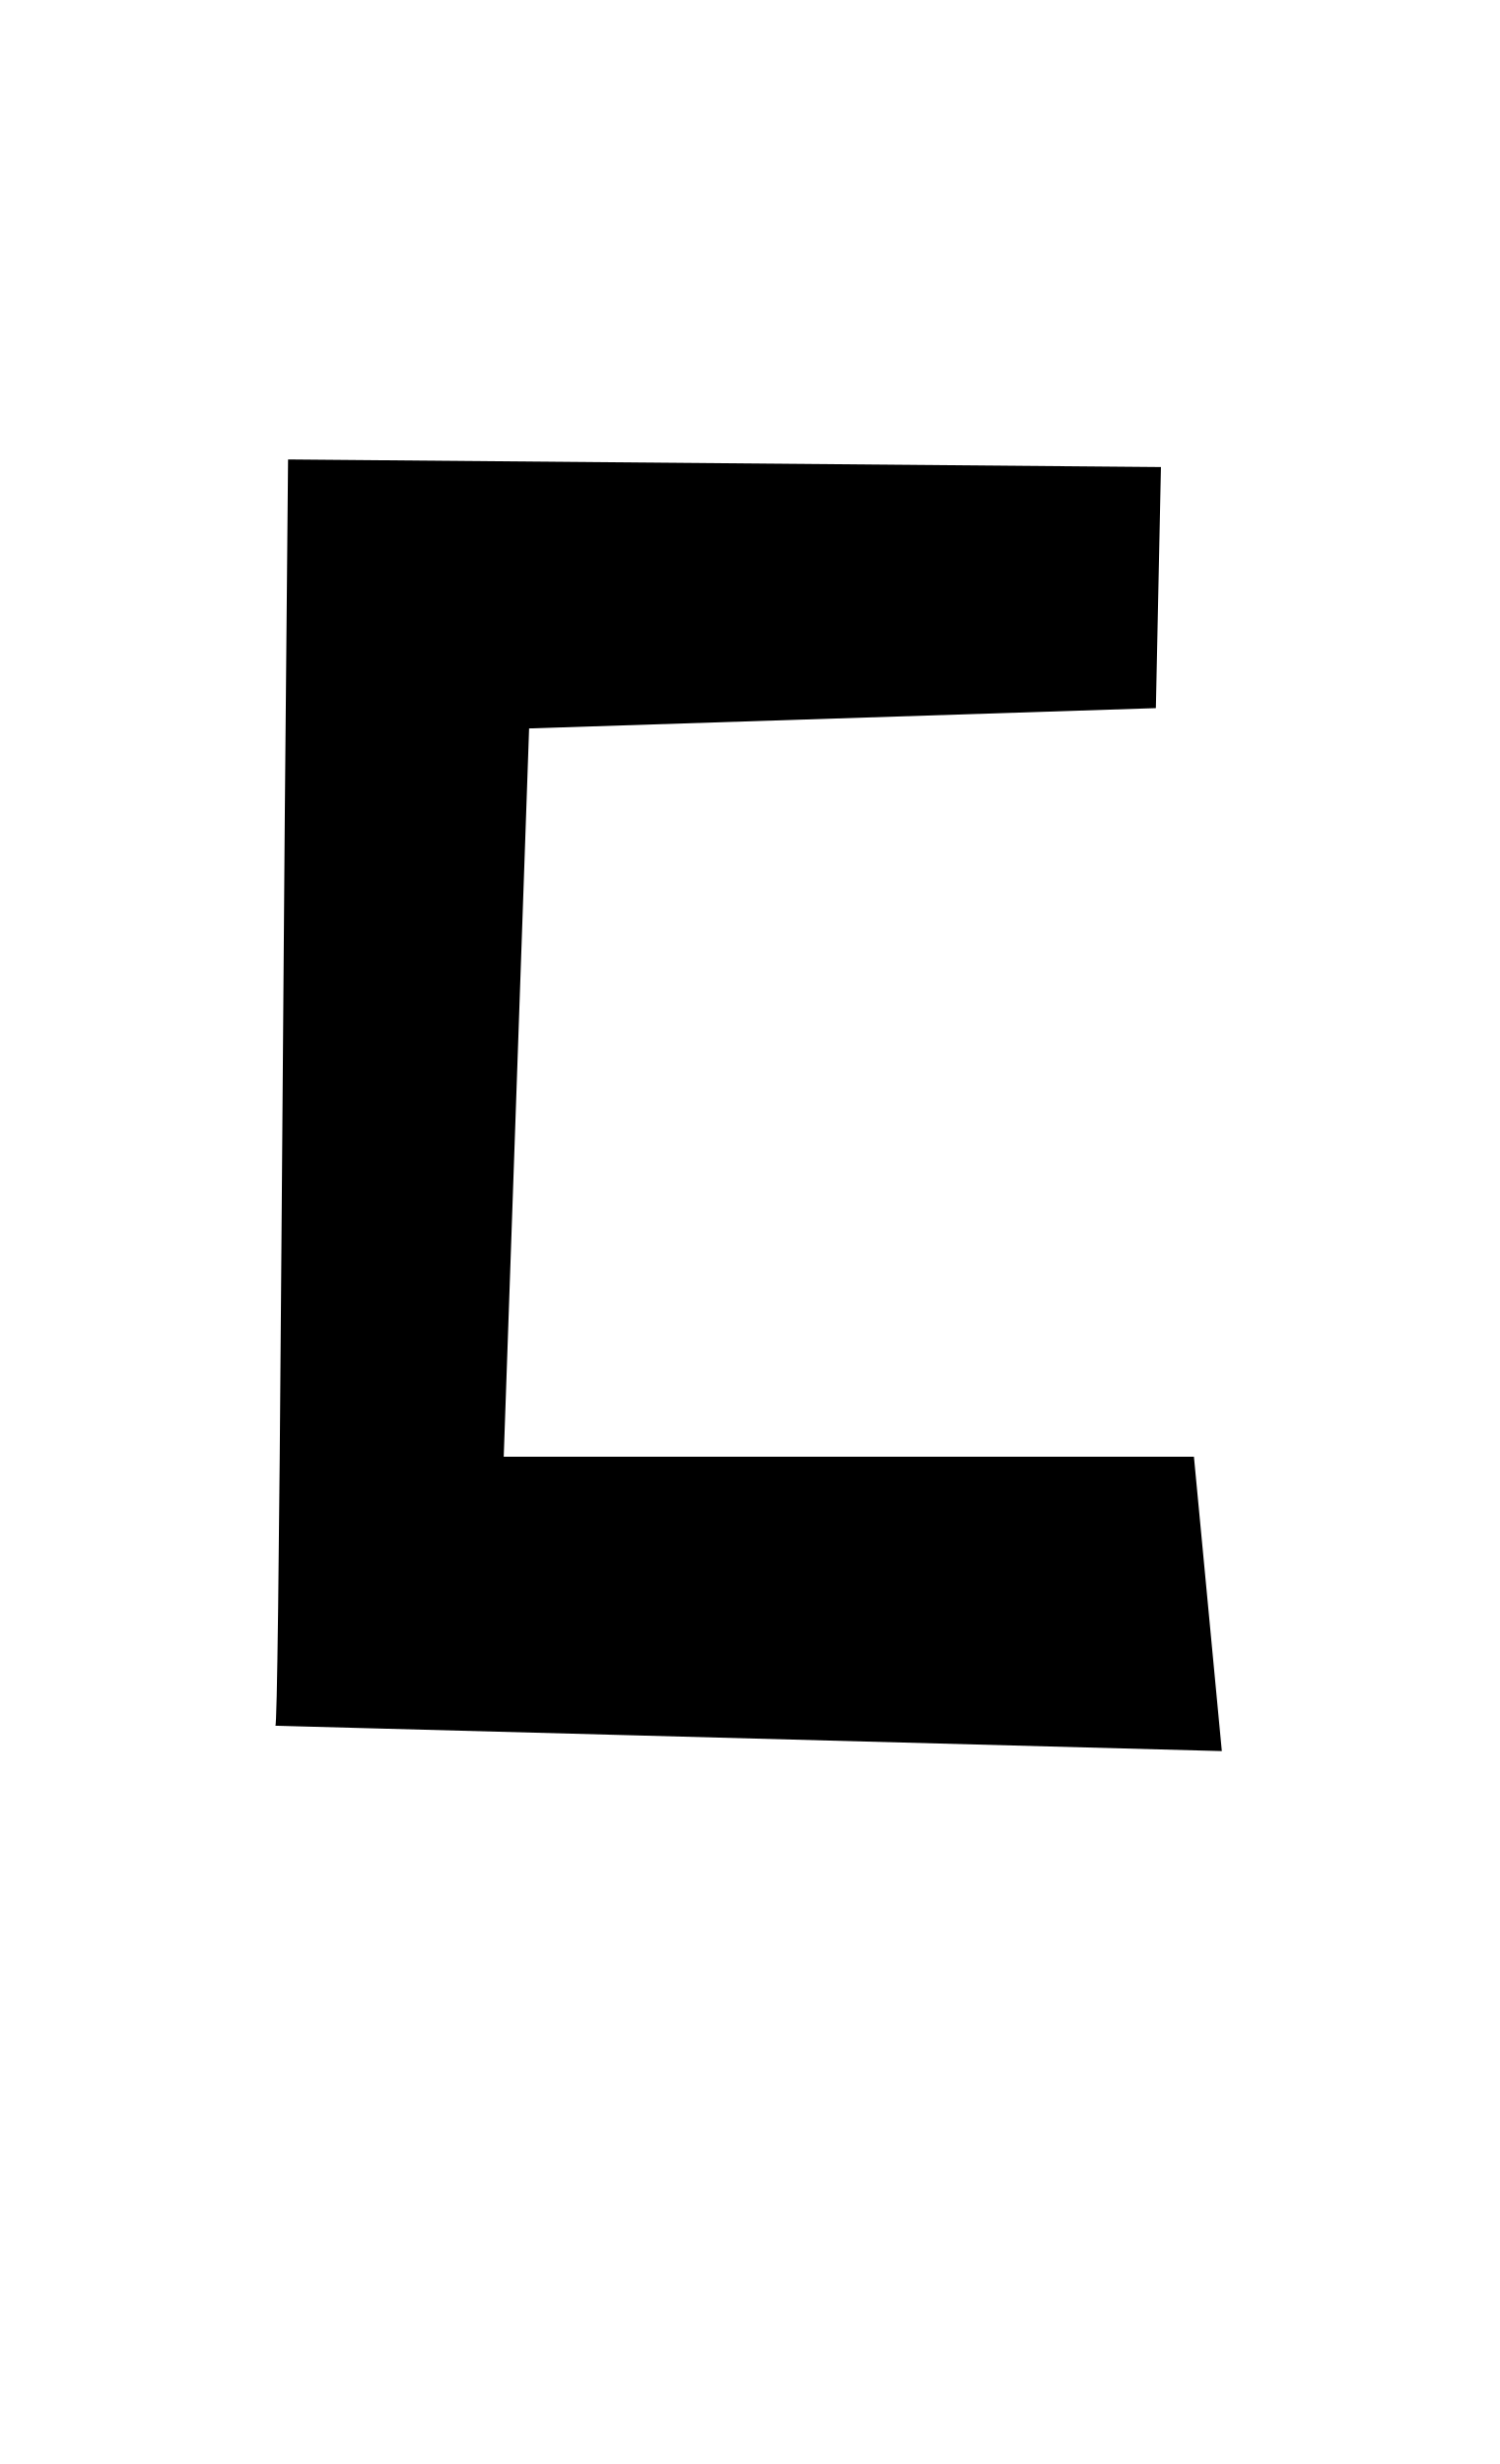
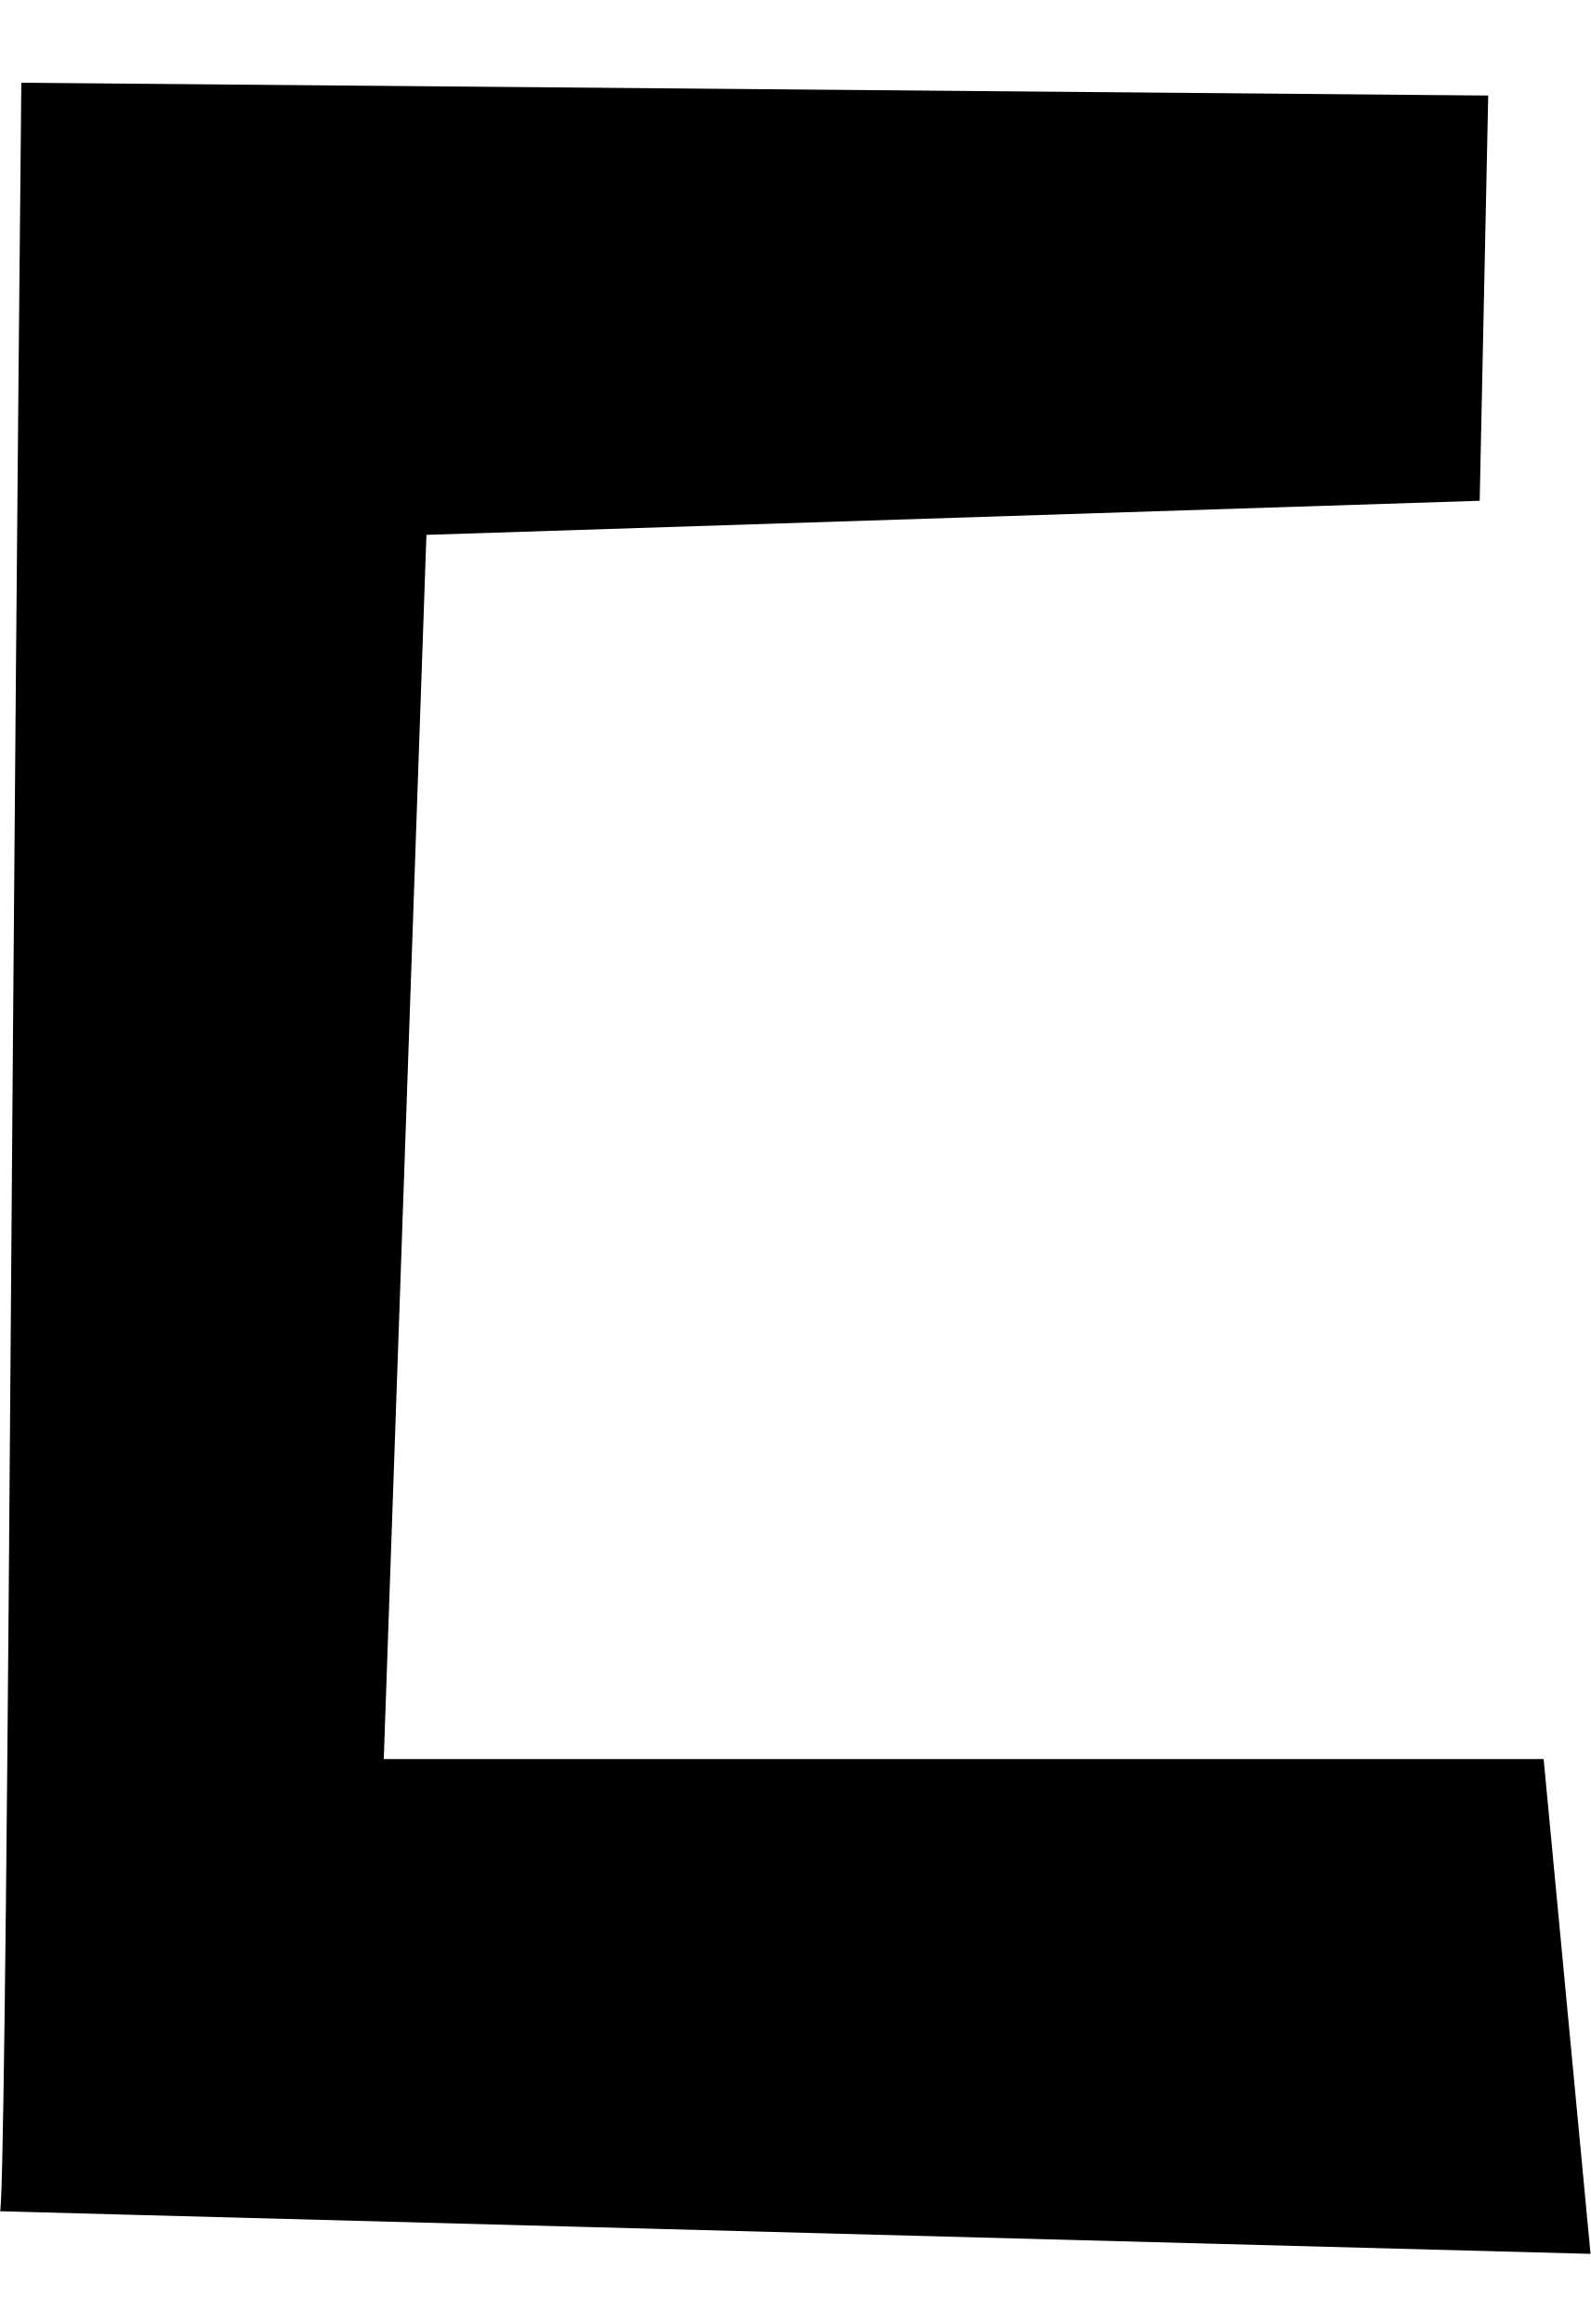
- <svg xmlns="http://www.w3.org/2000/svg" version="1.0" id="glyph_C" x="0px" y="0px" width="56px" height="92px">
+ <svg xmlns="http://www.w3.org/2000/svg" version="1.0" id="glyph_C" x="0px" y="0px" width="67.41px" height="98.466px">
  <g id="C">
-     <path style="fill:#000000;stroke-width:0px" d="M19.757 27.198 C19.52 33.996 19.046 47.593 18.809 54.391 C25.252 54.391 38.138 54.391 44.581 54.391 C44.841 57.139 45.363 62.634 45.623 65.382 Q36.788 65.145 23.488 64.789 Q10.187 64.434 10.282 64.434 Q10.377 64.434 10.507 46.704 Q10.637 28.975 10.756 17.155 C18.904 17.226 35.201 17.368 43.349 17.439 C43.302 19.689 43.207 24.19 43.16 26.44 C37.309 26.63 25.608 27.009 19.757 27.198 z" id="path_C_0" />
+     <path style="fill:#000000;stroke-width:0px" d="M65.422 74.53 C65.919 79.771 65.919 79.771 67.41 95.494 Q50.558 95.043 25.189 94.365 Q-0.181 93.687 0 93.687 C0.12 93.687 0.264 82.415 0.429 59.869 C0.595 37.324 0.753 18.536 0.904 3.506 C16.446 3.641 47.531 3.912 63.073 4.048 C62.983 8.34 62.802 16.924 62.712 21.217 C51.552 21.578 29.232 22.301 18.073 22.662 C17.621 35.629 16.717 61.563 16.265 74.53 C28.555 74.53 53.133 74.53 65.422 74.53 z" id="path_R_0" />
  </g>
</svg>
